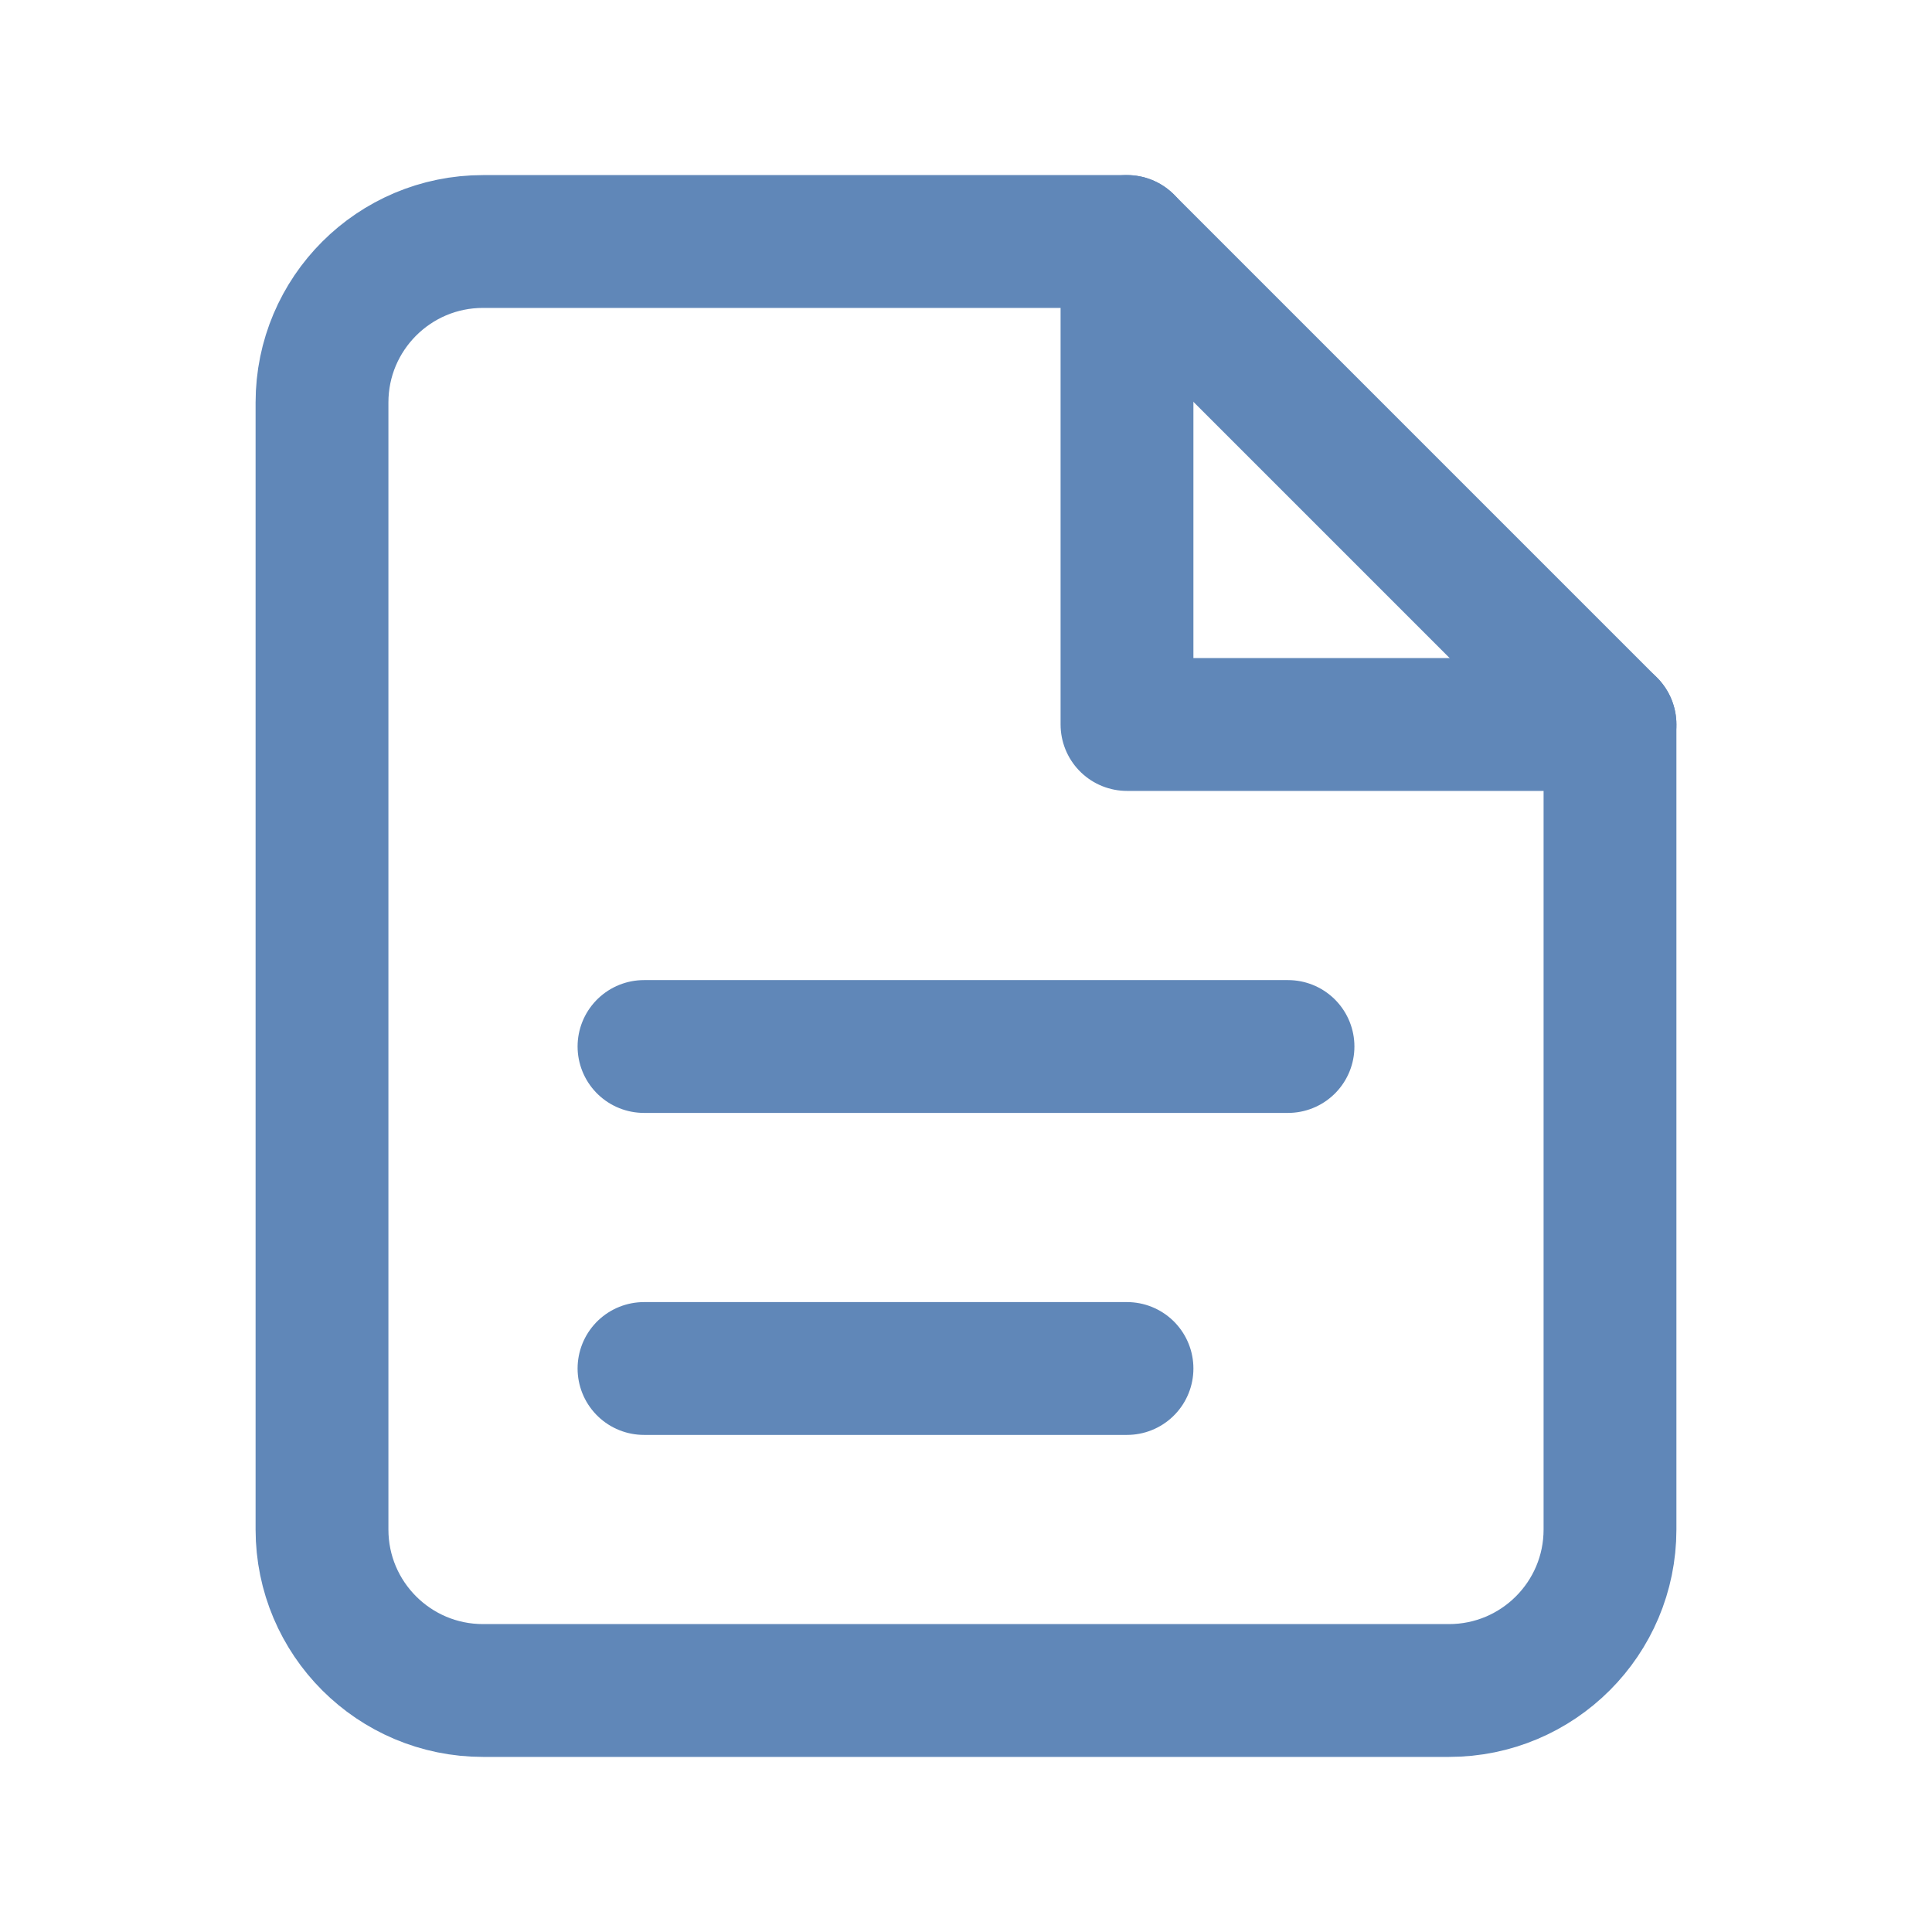
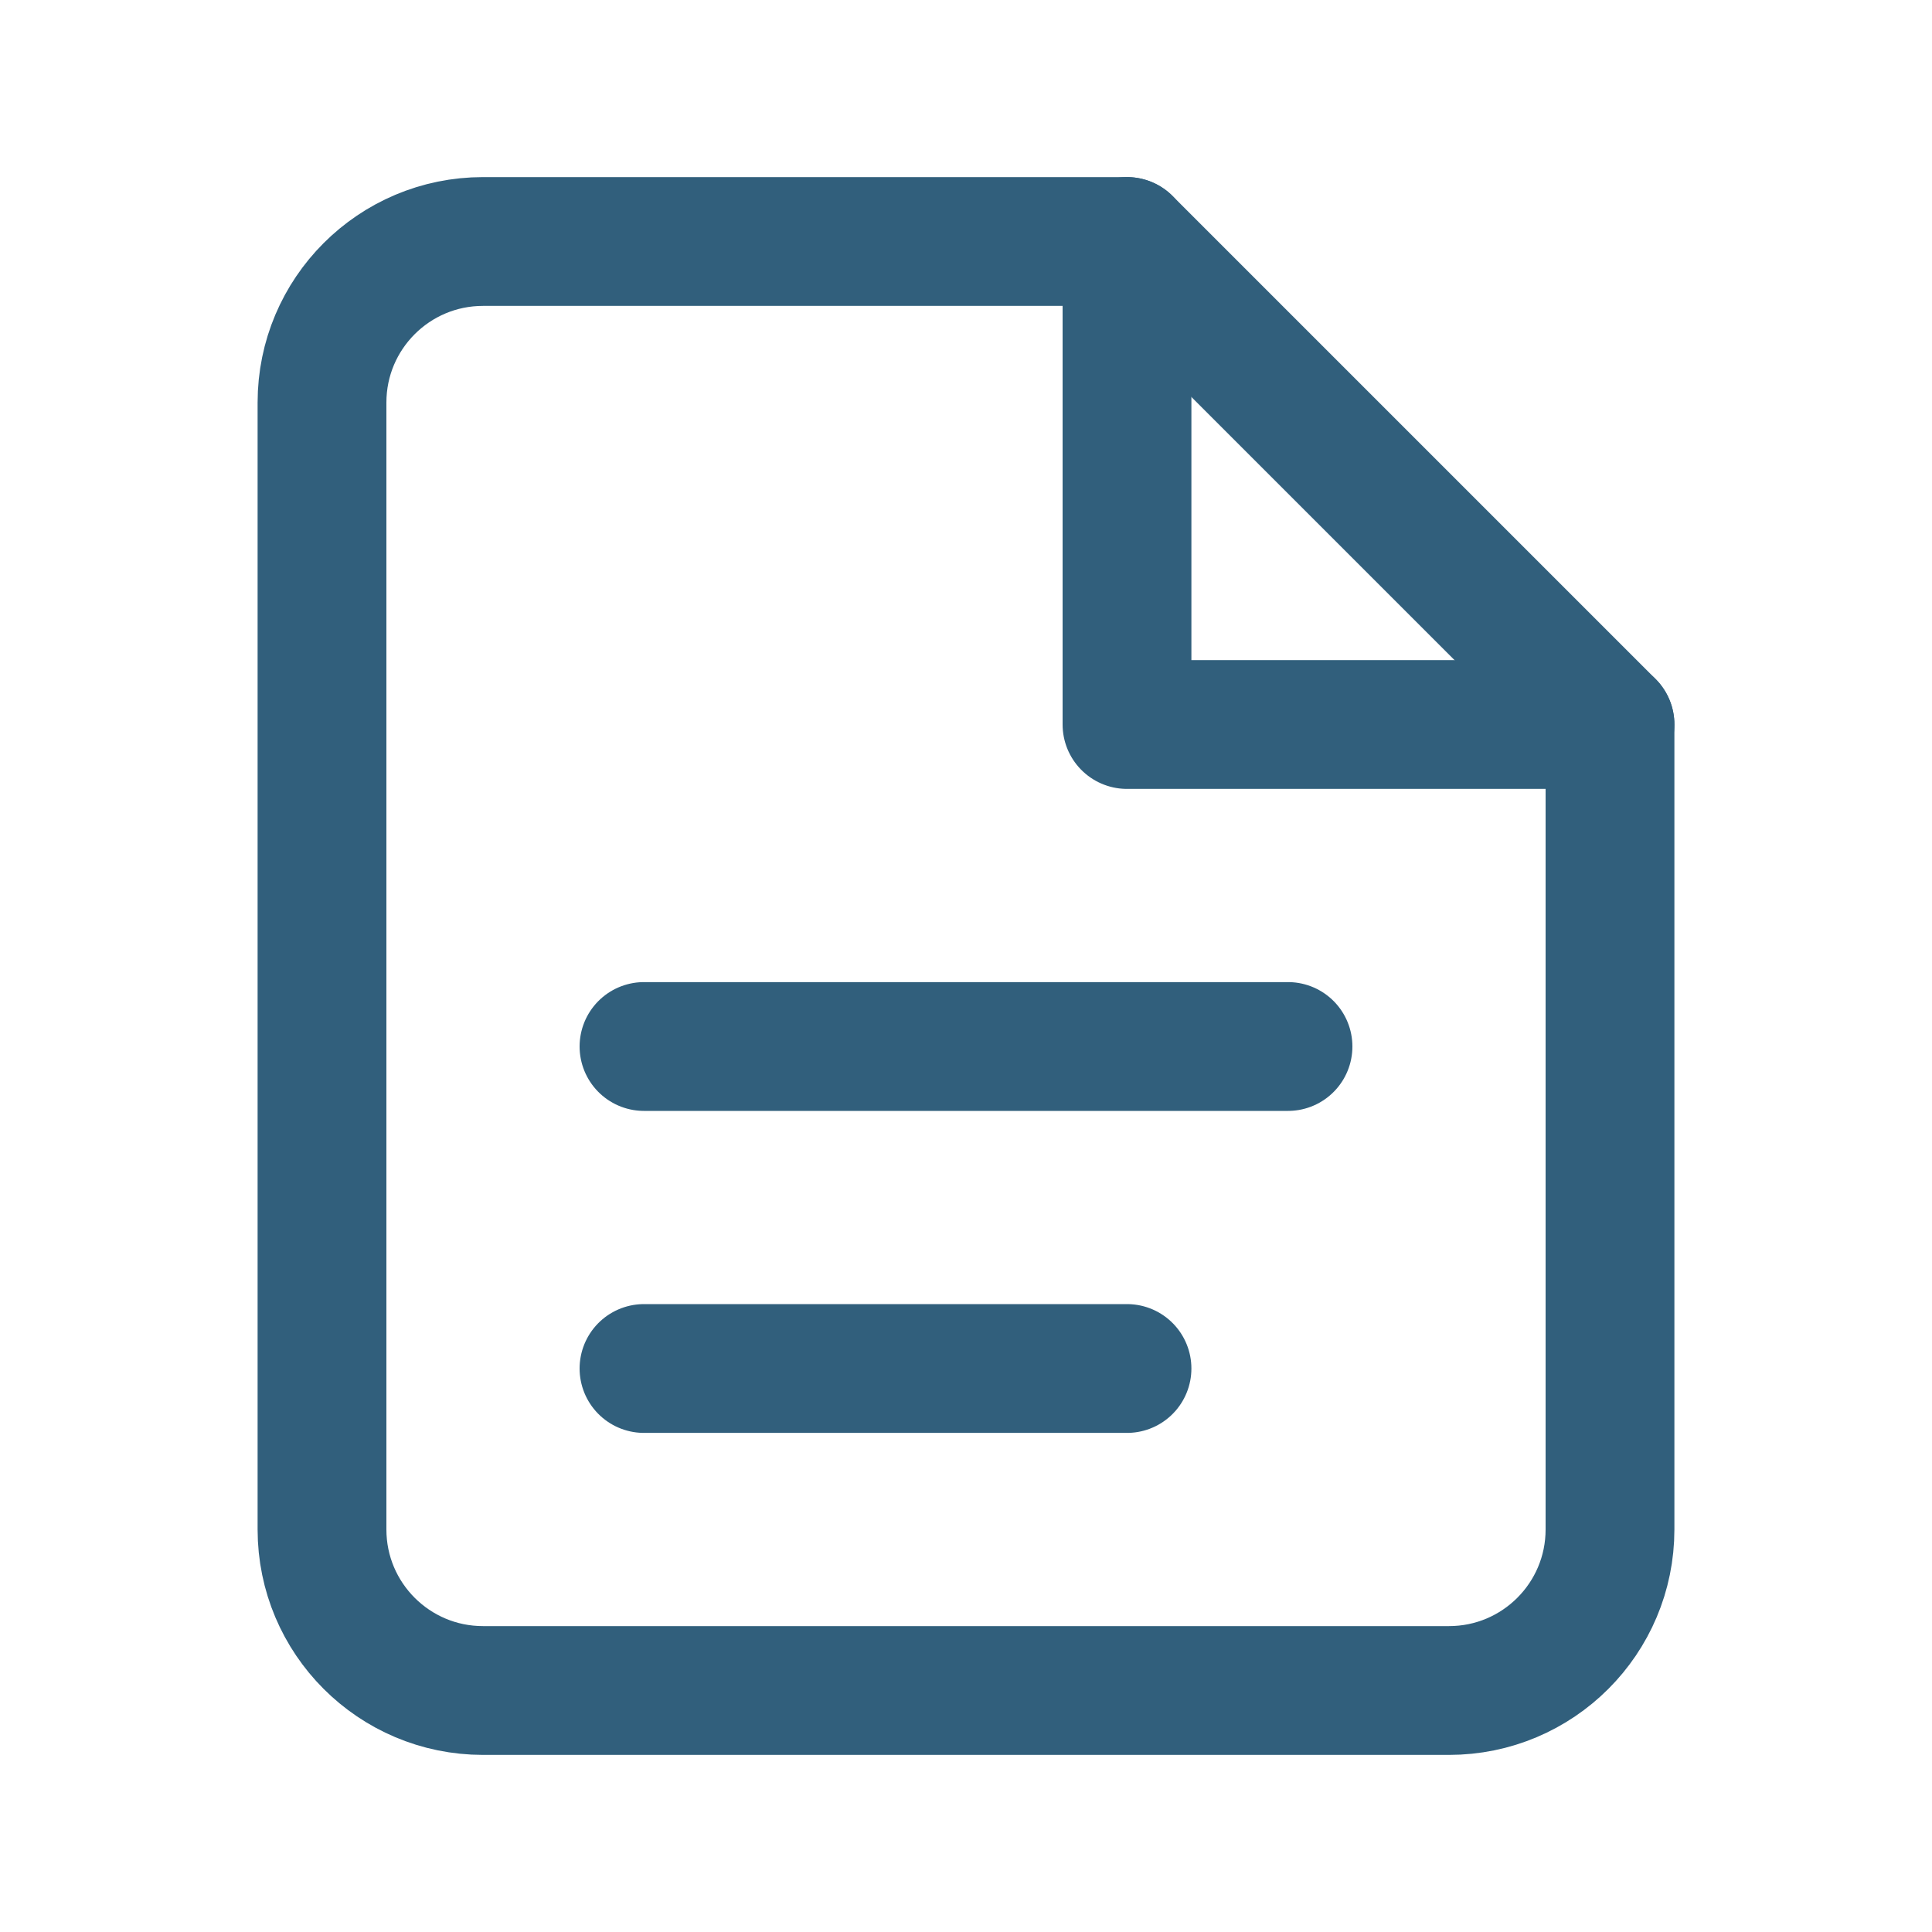
- <svg xmlns="http://www.w3.org/2000/svg" viewBox="0 0 24 24" fill="none" stroke="#6087b8" stroke-width="1.65" stroke-linecap="round" stroke-linejoin="round">
+ <svg xmlns="http://www.w3.org/2000/svg" viewBox="0 0 24 24" fill="none" stroke="#315f7c" stroke-width="1.6" stroke-linecap="round" stroke-linejoin="round">
  <path d="M14 3H6a2 2 0 0 0-2 2v14a2 2 0 0 0 2 2h12a2 2 0 0 0 2-2V9z" />
  <path d="M14 3v6h6M8 13h8M8 17h6" />
</svg>
